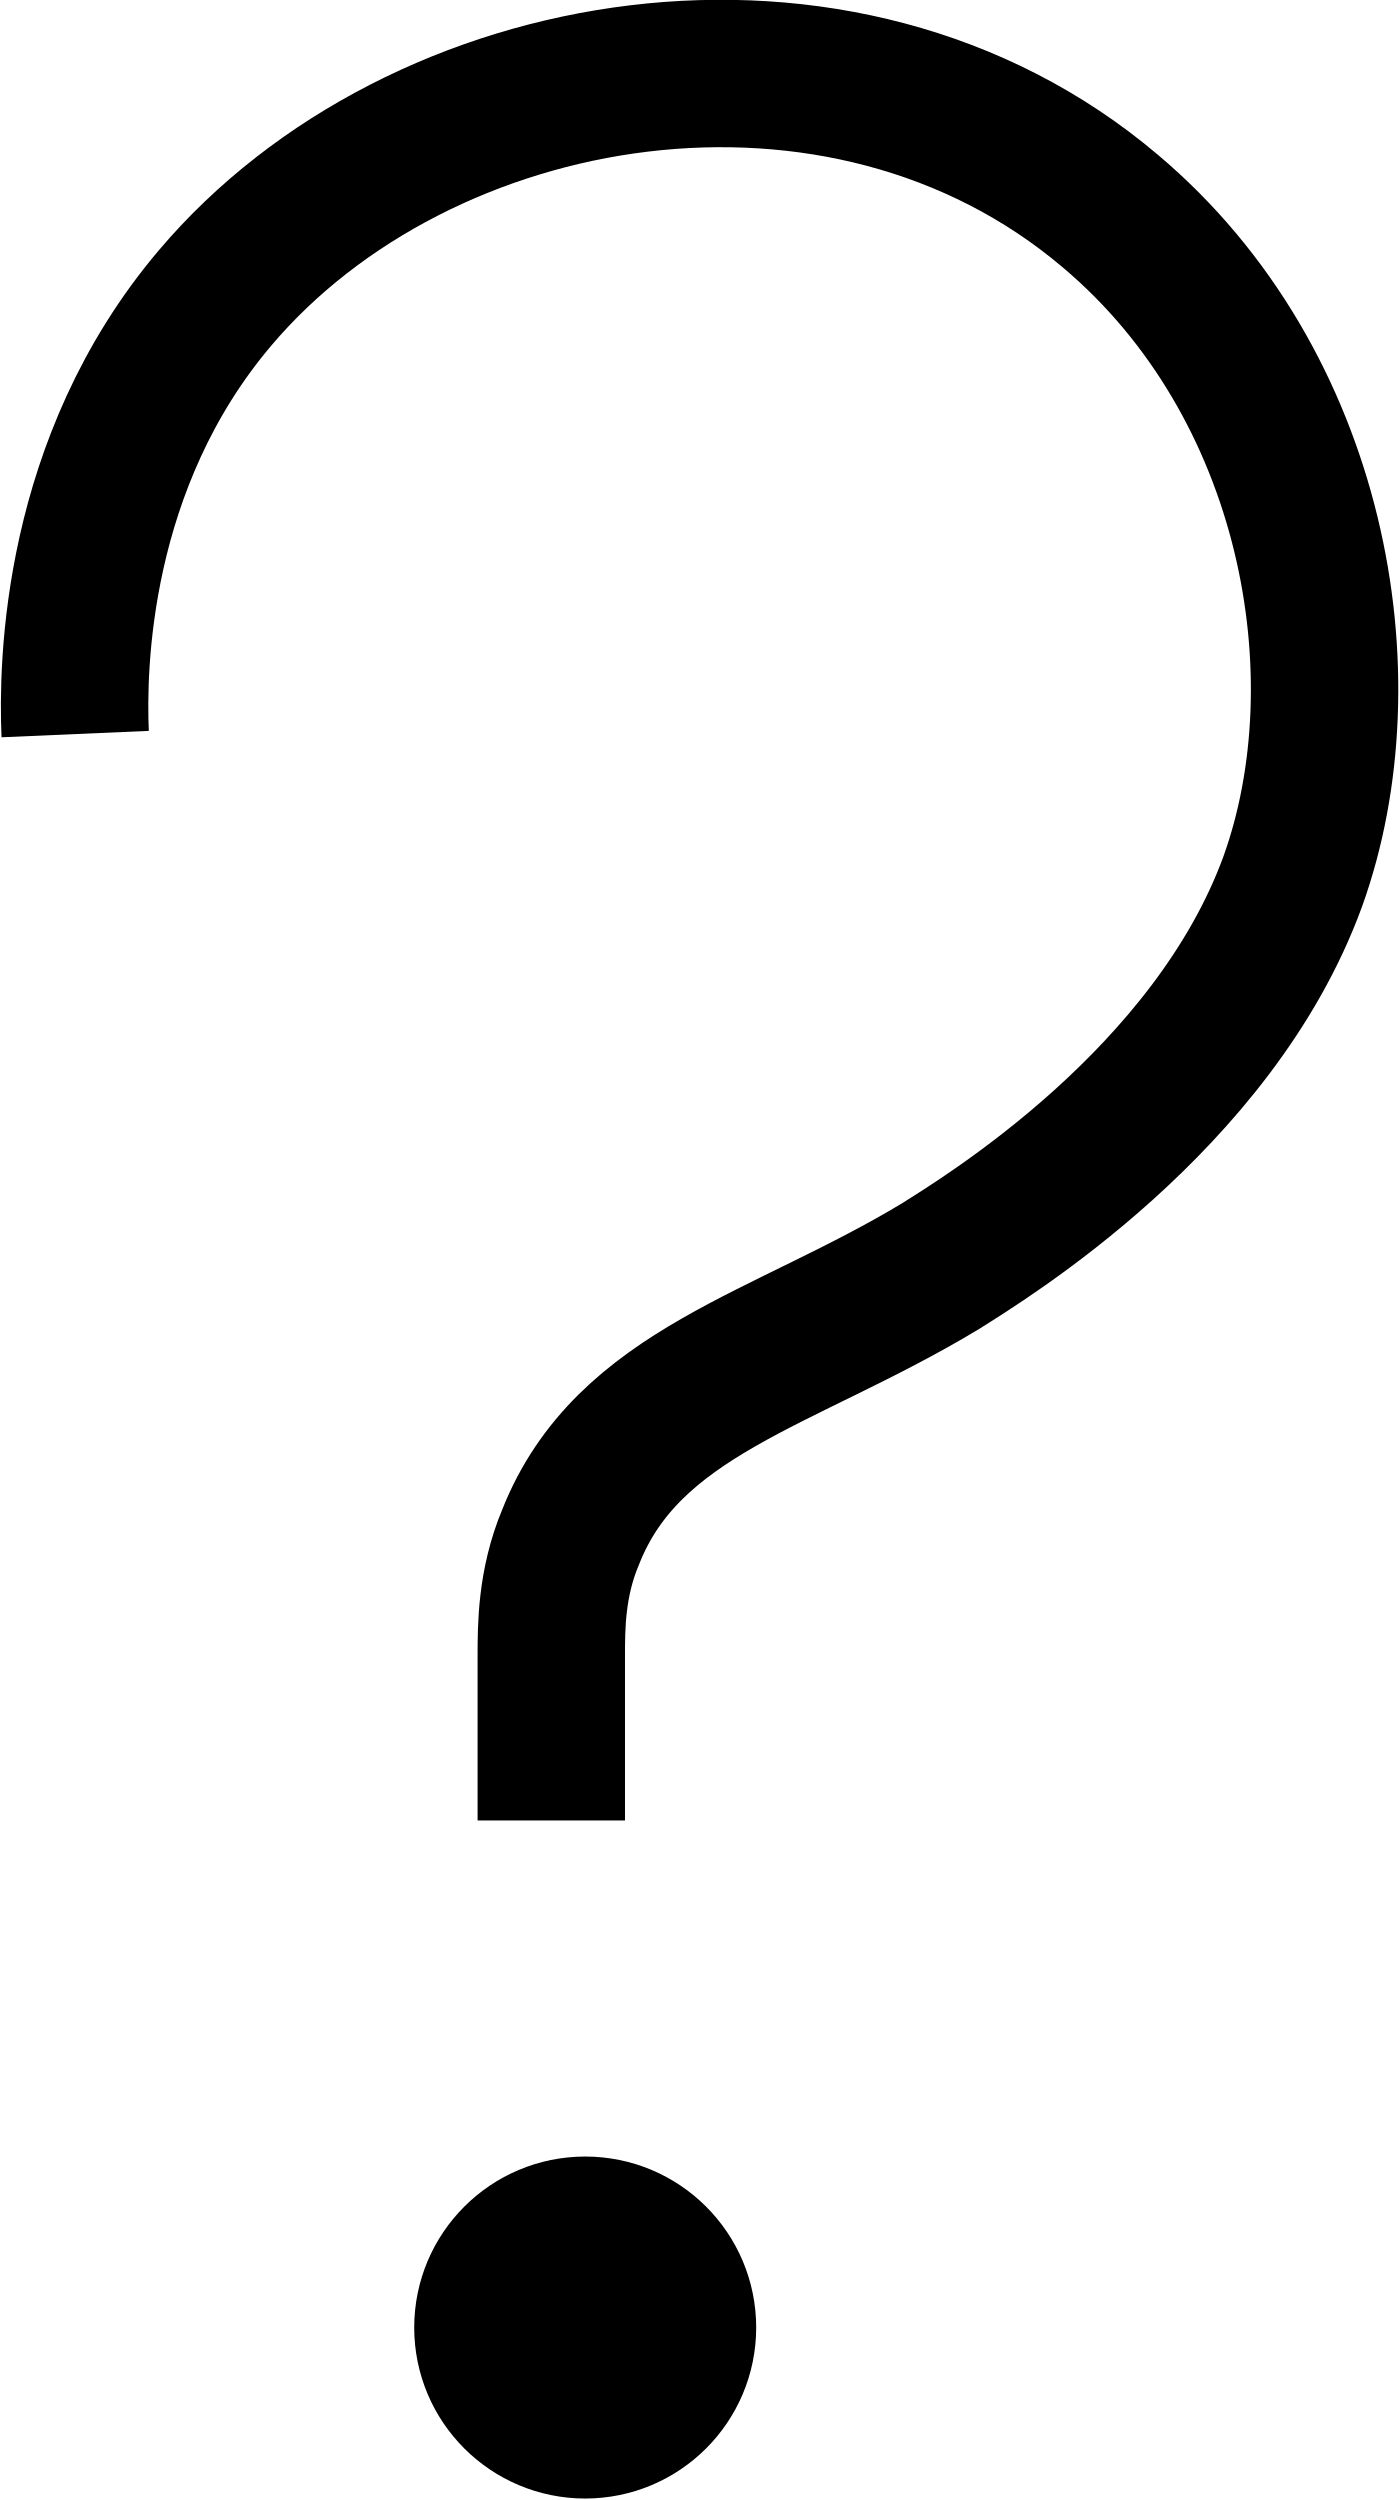
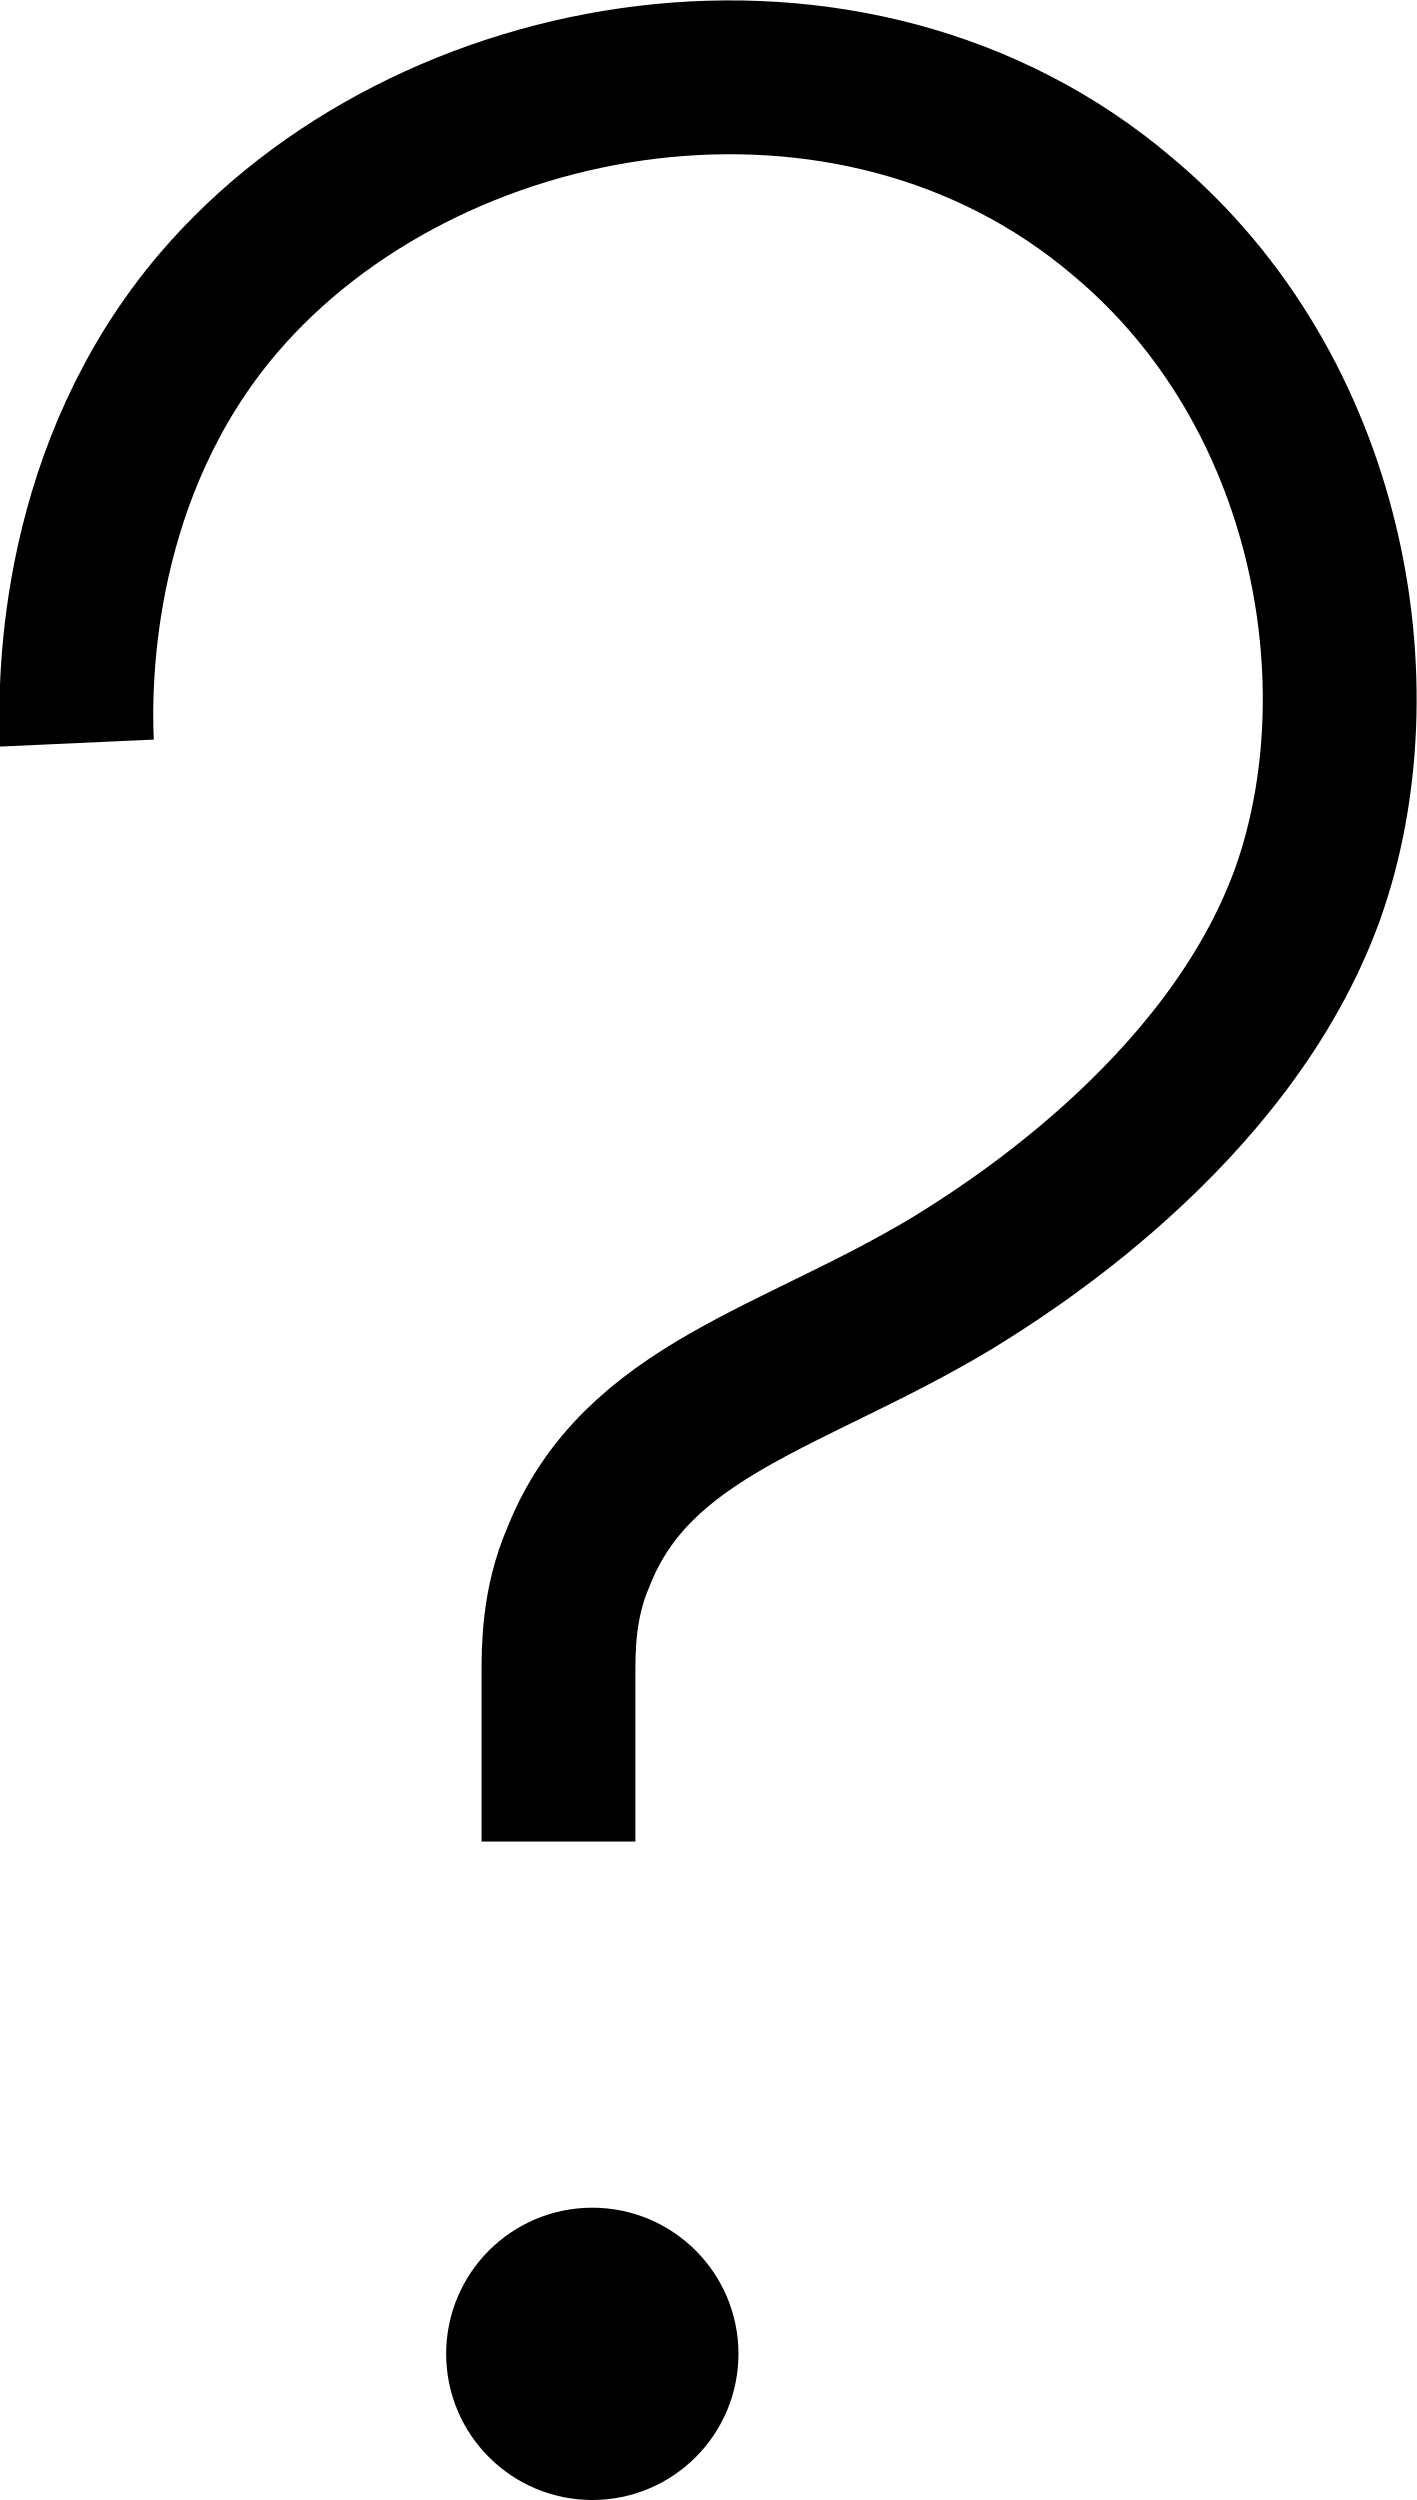
- <svg xmlns="http://www.w3.org/2000/svg" id="uuid-bfc72b65-6372-4a08-9719-05749af35c34" width="9.49" height="16.96" viewBox="0 0 9.49 16.96">
-   <circle cx="3.97" cy="15.79" r=".66" stroke="#000" stroke-miterlimit="10" />
-   <path d="m3.74,12.35v-1.12c0-.19,0-.49.13-.8.39-.99,1.45-1.2,2.51-1.84.3-.19,1.85-1.13,2.39-2.61.5-1.39.15-3.38-1.24-4.55C5.71-.11,2.85.38,1.46,2.02c-.95,1.12-.97,2.5-.95,2.96" fill="none" stroke="#000" stroke-miterlimit="10" />
+ <svg xmlns="http://www.w3.org/2000/svg" id="Layer_1" data-name="Layer 1" viewBox="0 0 9.21 16.25">
+   <defs>
+     <style>
+       .cls-1, .cls-2 {
+         stroke: #000;
+         stroke-miterlimit: 10;
+       }
+ 
+       .cls-2 {
+         fill: none;
+       }
+     </style>
+   </defs>
+   <circle class="cls-1" cx="3.85" cy="15.3" r=".45" />
+   <path class="cls-2" d="m3.63,11.97v-1.08c0-.18,0-.47.13-.77.38-.96,1.4-1.16,2.43-1.78.29-.18,1.79-1.09,2.31-2.53.48-1.35.15-3.27-1.2-4.4C5.54-.09,2.77.39,1.42,1.97c-.92,1.08-.94,2.42-.92,2.86" />
</svg>
